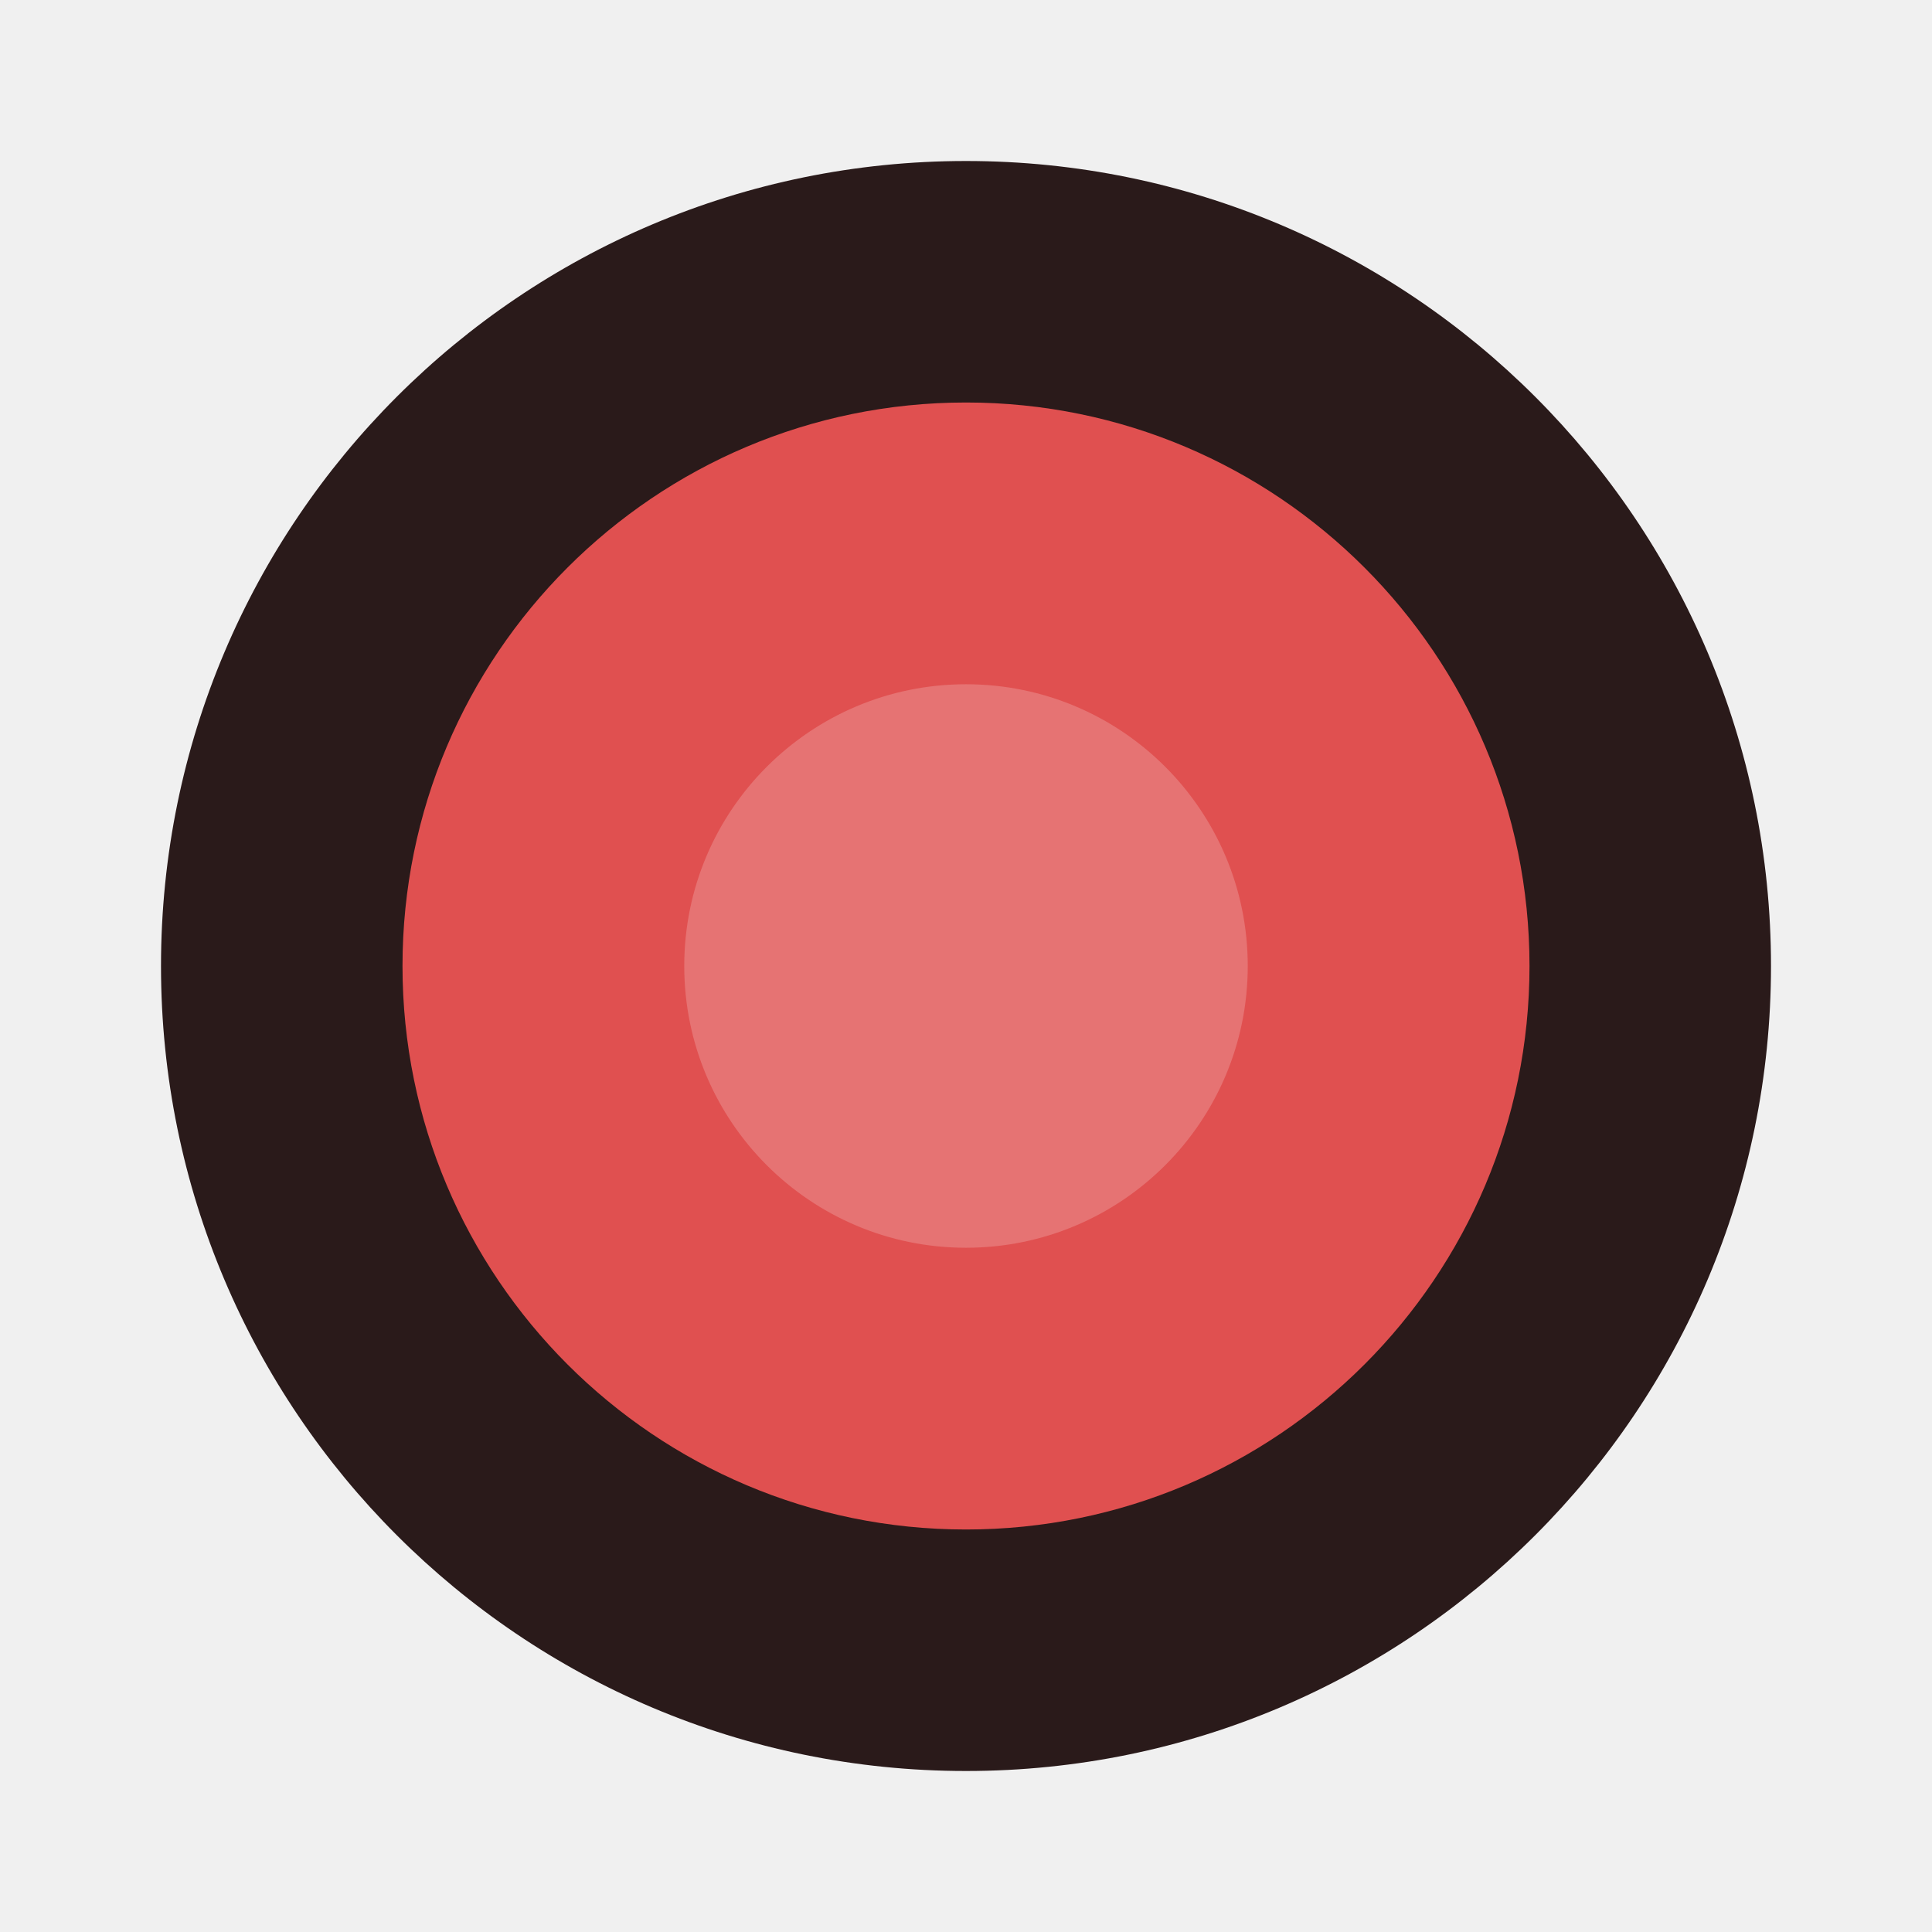
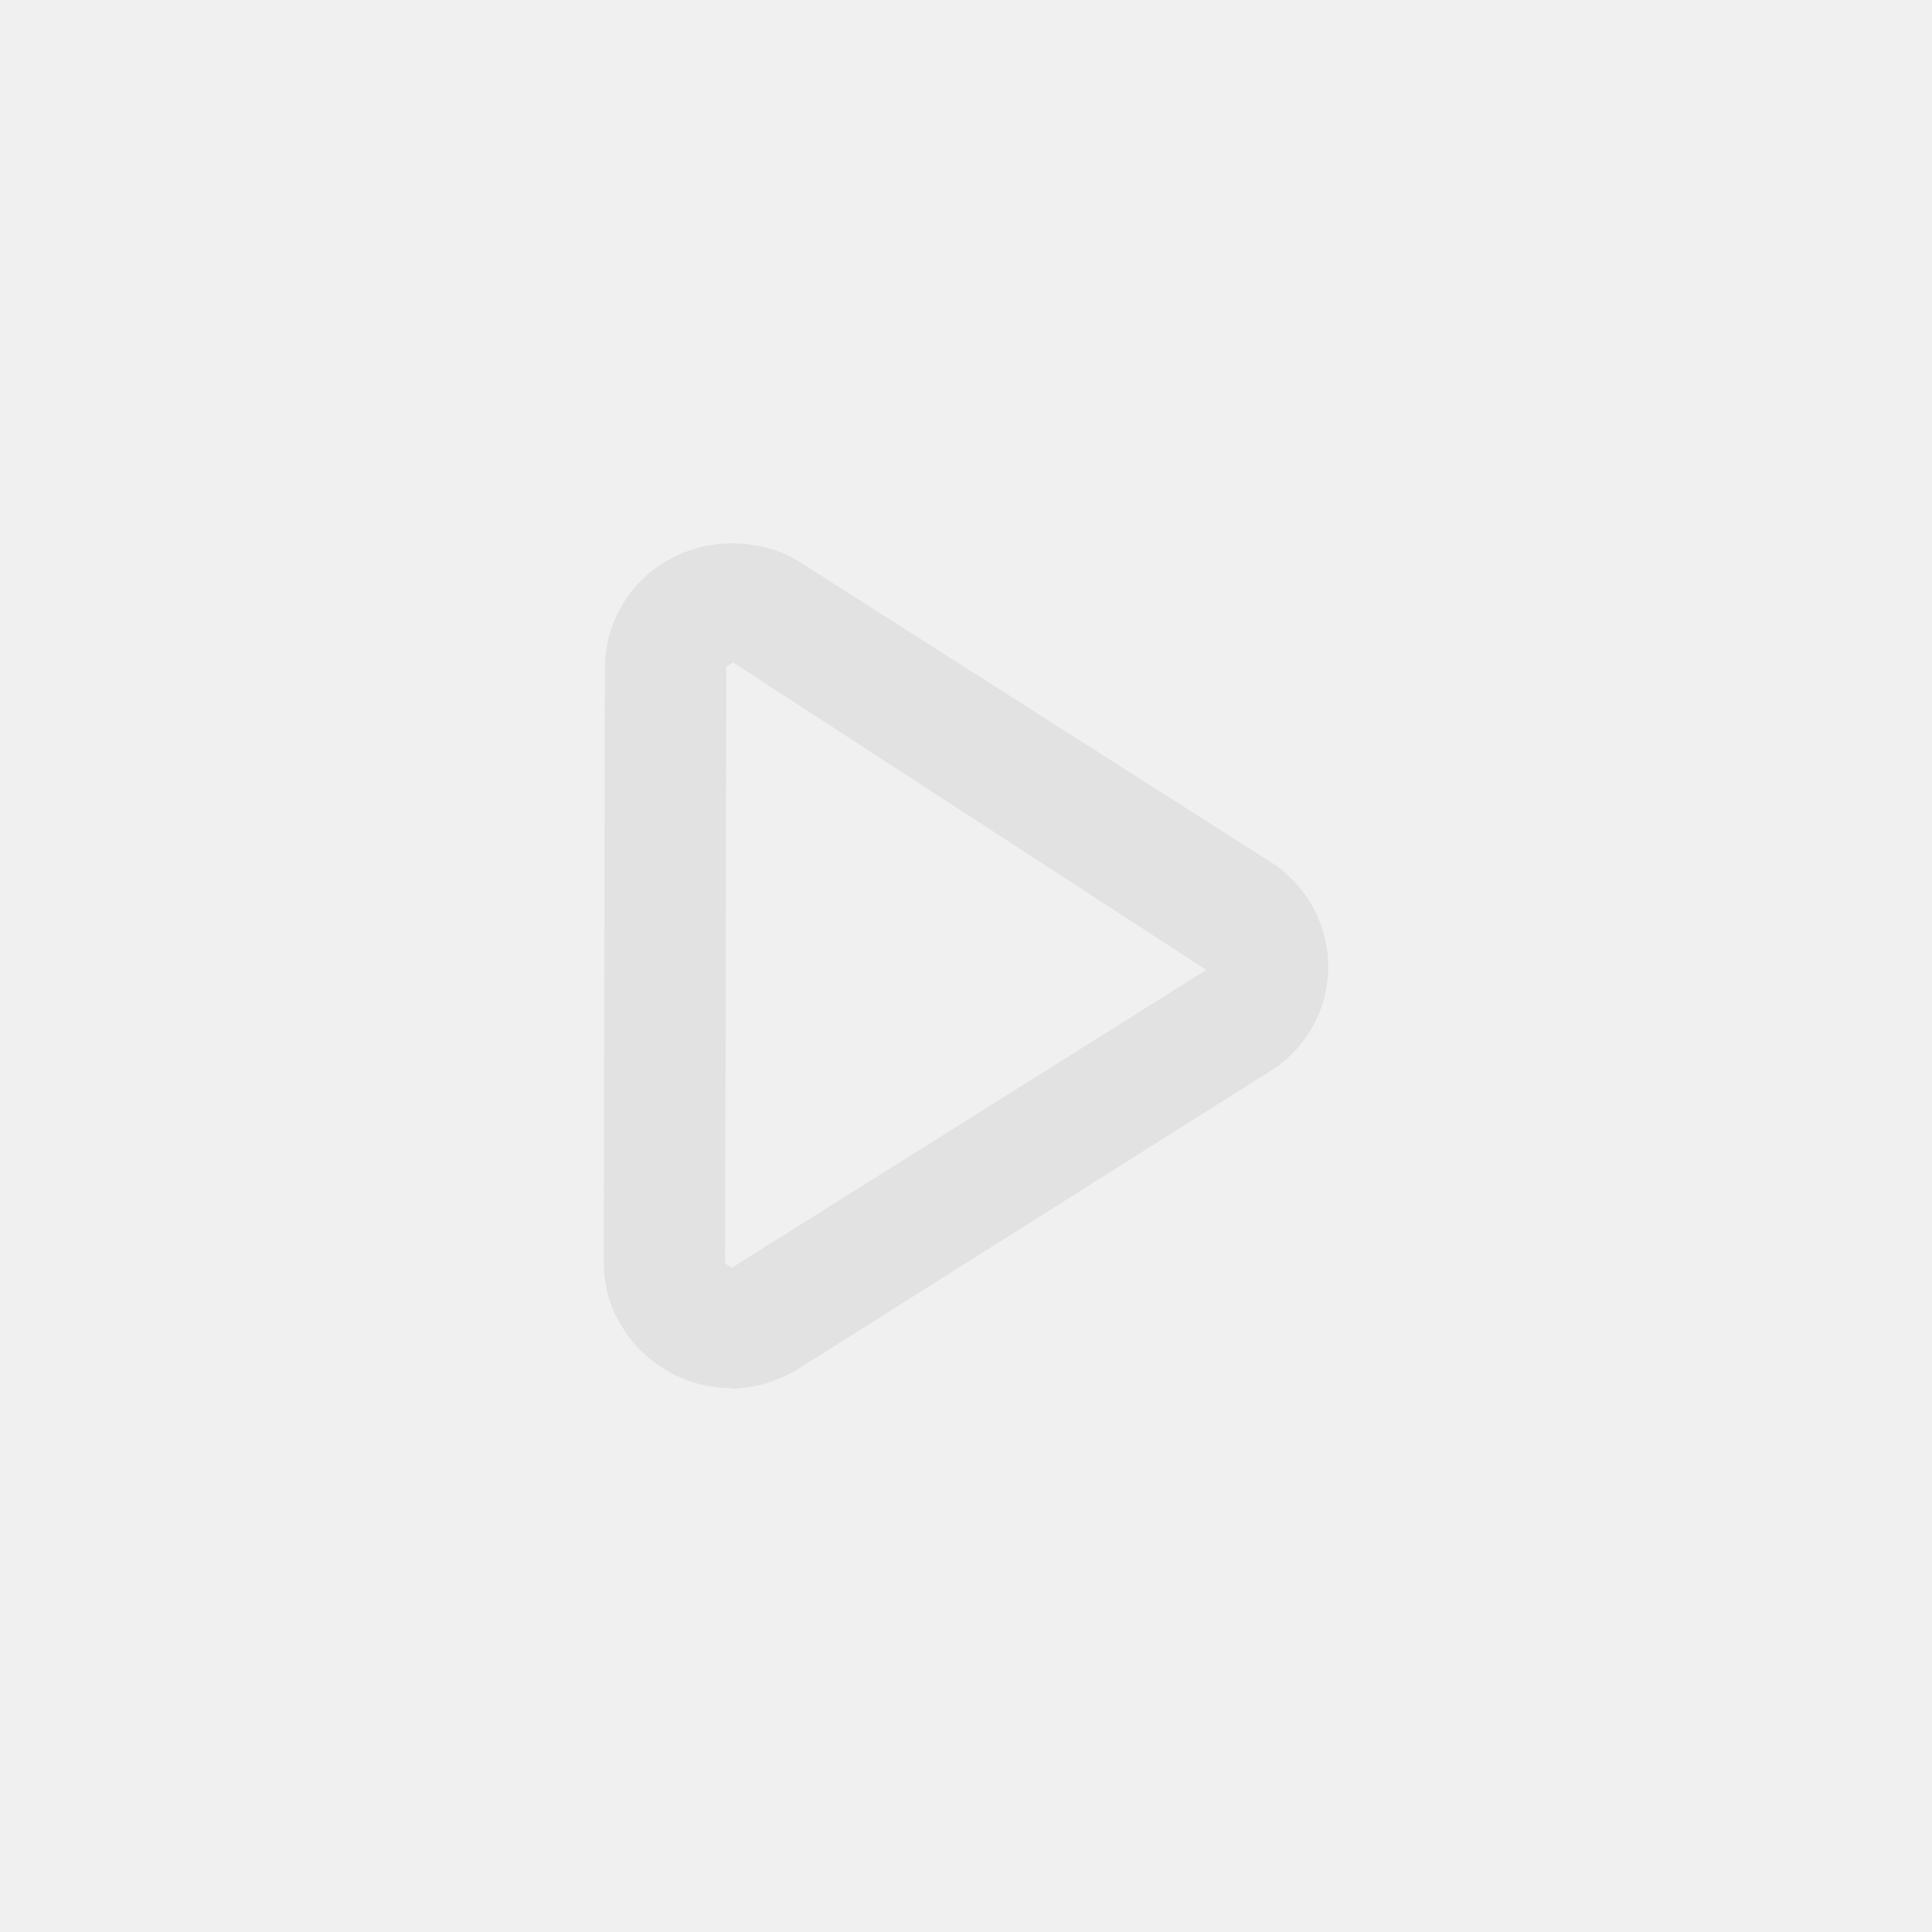
- <svg xmlns="http://www.w3.org/2000/svg" viewBox="0 0 24 24" width="24" height="24">
-   <circle cx="12" cy="12" r="10" fill="#2A1A1A" />
-   <circle cx="12" cy="12" r="7" fill="#E05050" />
-   <circle cx="12" cy="12" r="3.5" fill="#FFFFFF" opacity="0.2" />
+ <svg xmlns="http://www.w3.org/2000/svg" width="32" height="32" viewBox="0 0 32 32" fill="none">
+   <path d="M12.11 22.99C11.75 22.99 11.39 22.9 11.08 22.72C10.77 22.55 10.49 22.29 10.3 21.969C10.1 21.659 10 21.289 10 20.909L10.02 11.062C10.02 10.691 10.12 10.321 10.32 10.001C10.51 9.68 10.79 9.42 11.12 9.25C11.71 8.92 12.54 8.91 13.17 9.26L21.04 14.274C21.33 14.454 21.57 14.714 21.74 15.014C21.91 15.325 22 15.665 22 16.015C22 16.365 21.91 16.706 21.74 17.006C21.57 17.306 21.33 17.566 21.03 17.746L13.18 22.7C12.82 22.9 12.46 23 12.1 23L12.11 22.99ZM12.14 10.971L12.03 11.041C12.03 11.041 12.03 11.062 12.03 11.072L12.01 20.928L12.12 20.999L19.98 16.065L12.14 10.971Z" fill="#E2E2E2" />
</svg>
